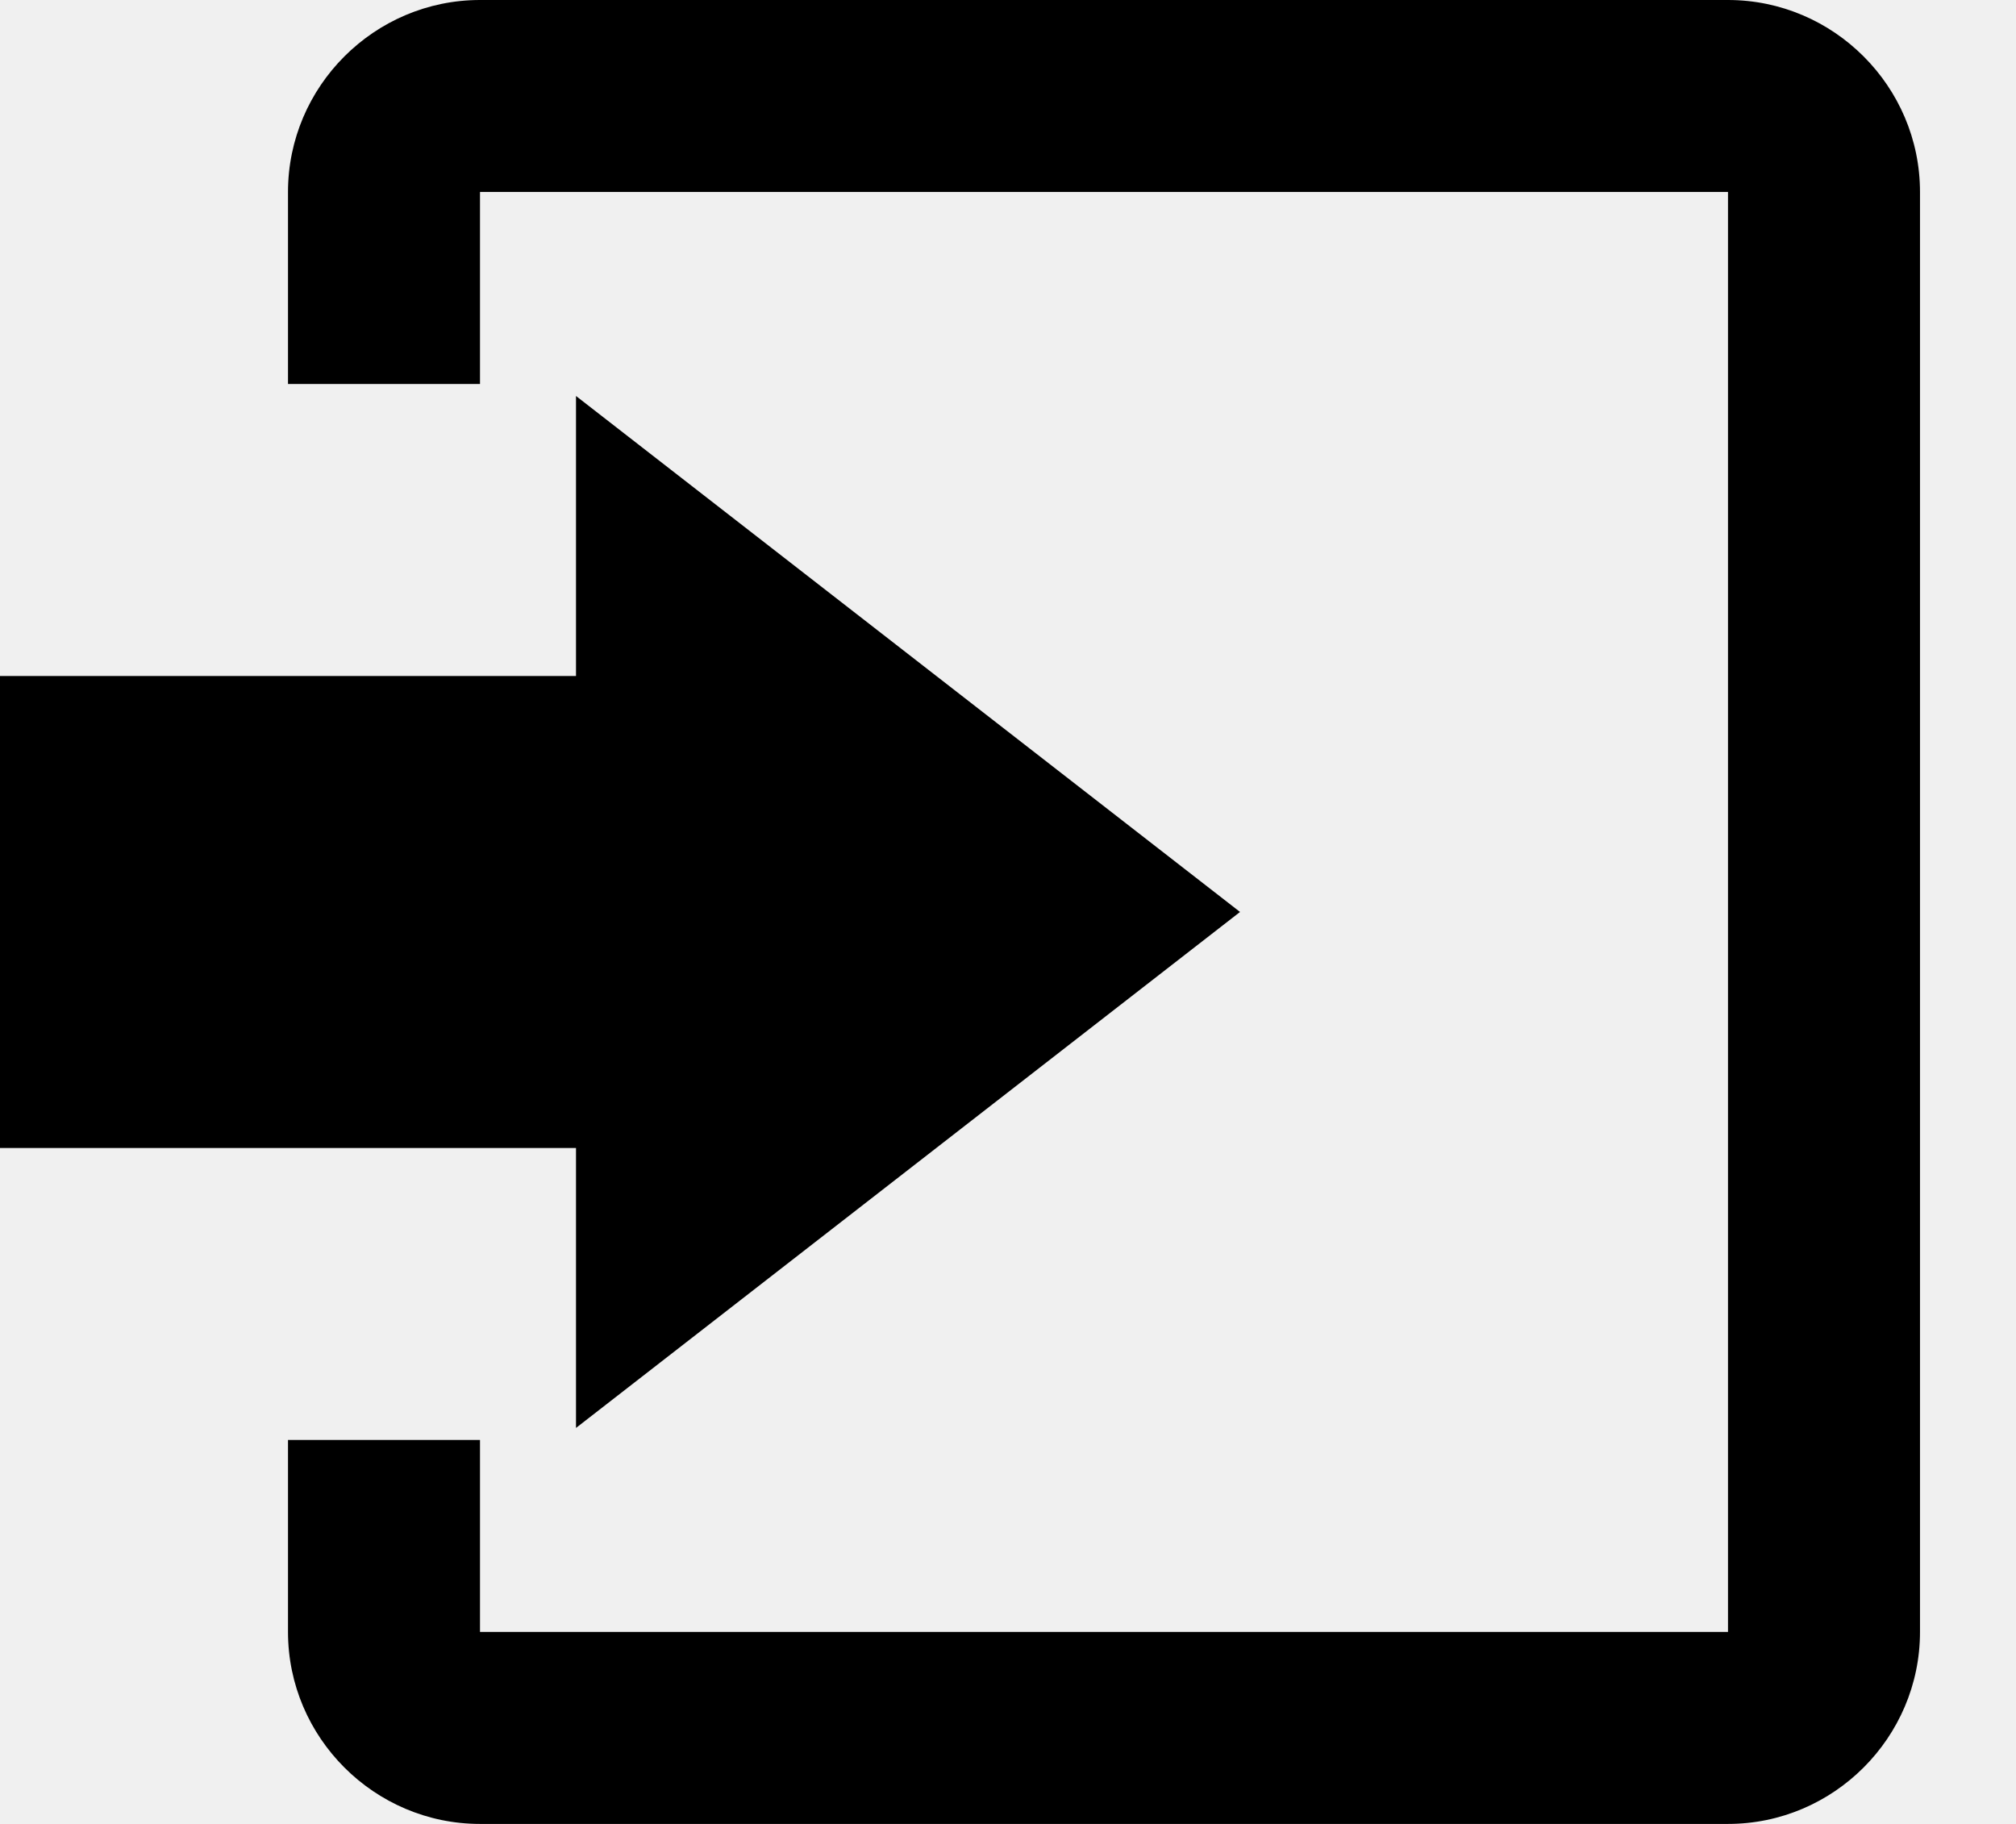
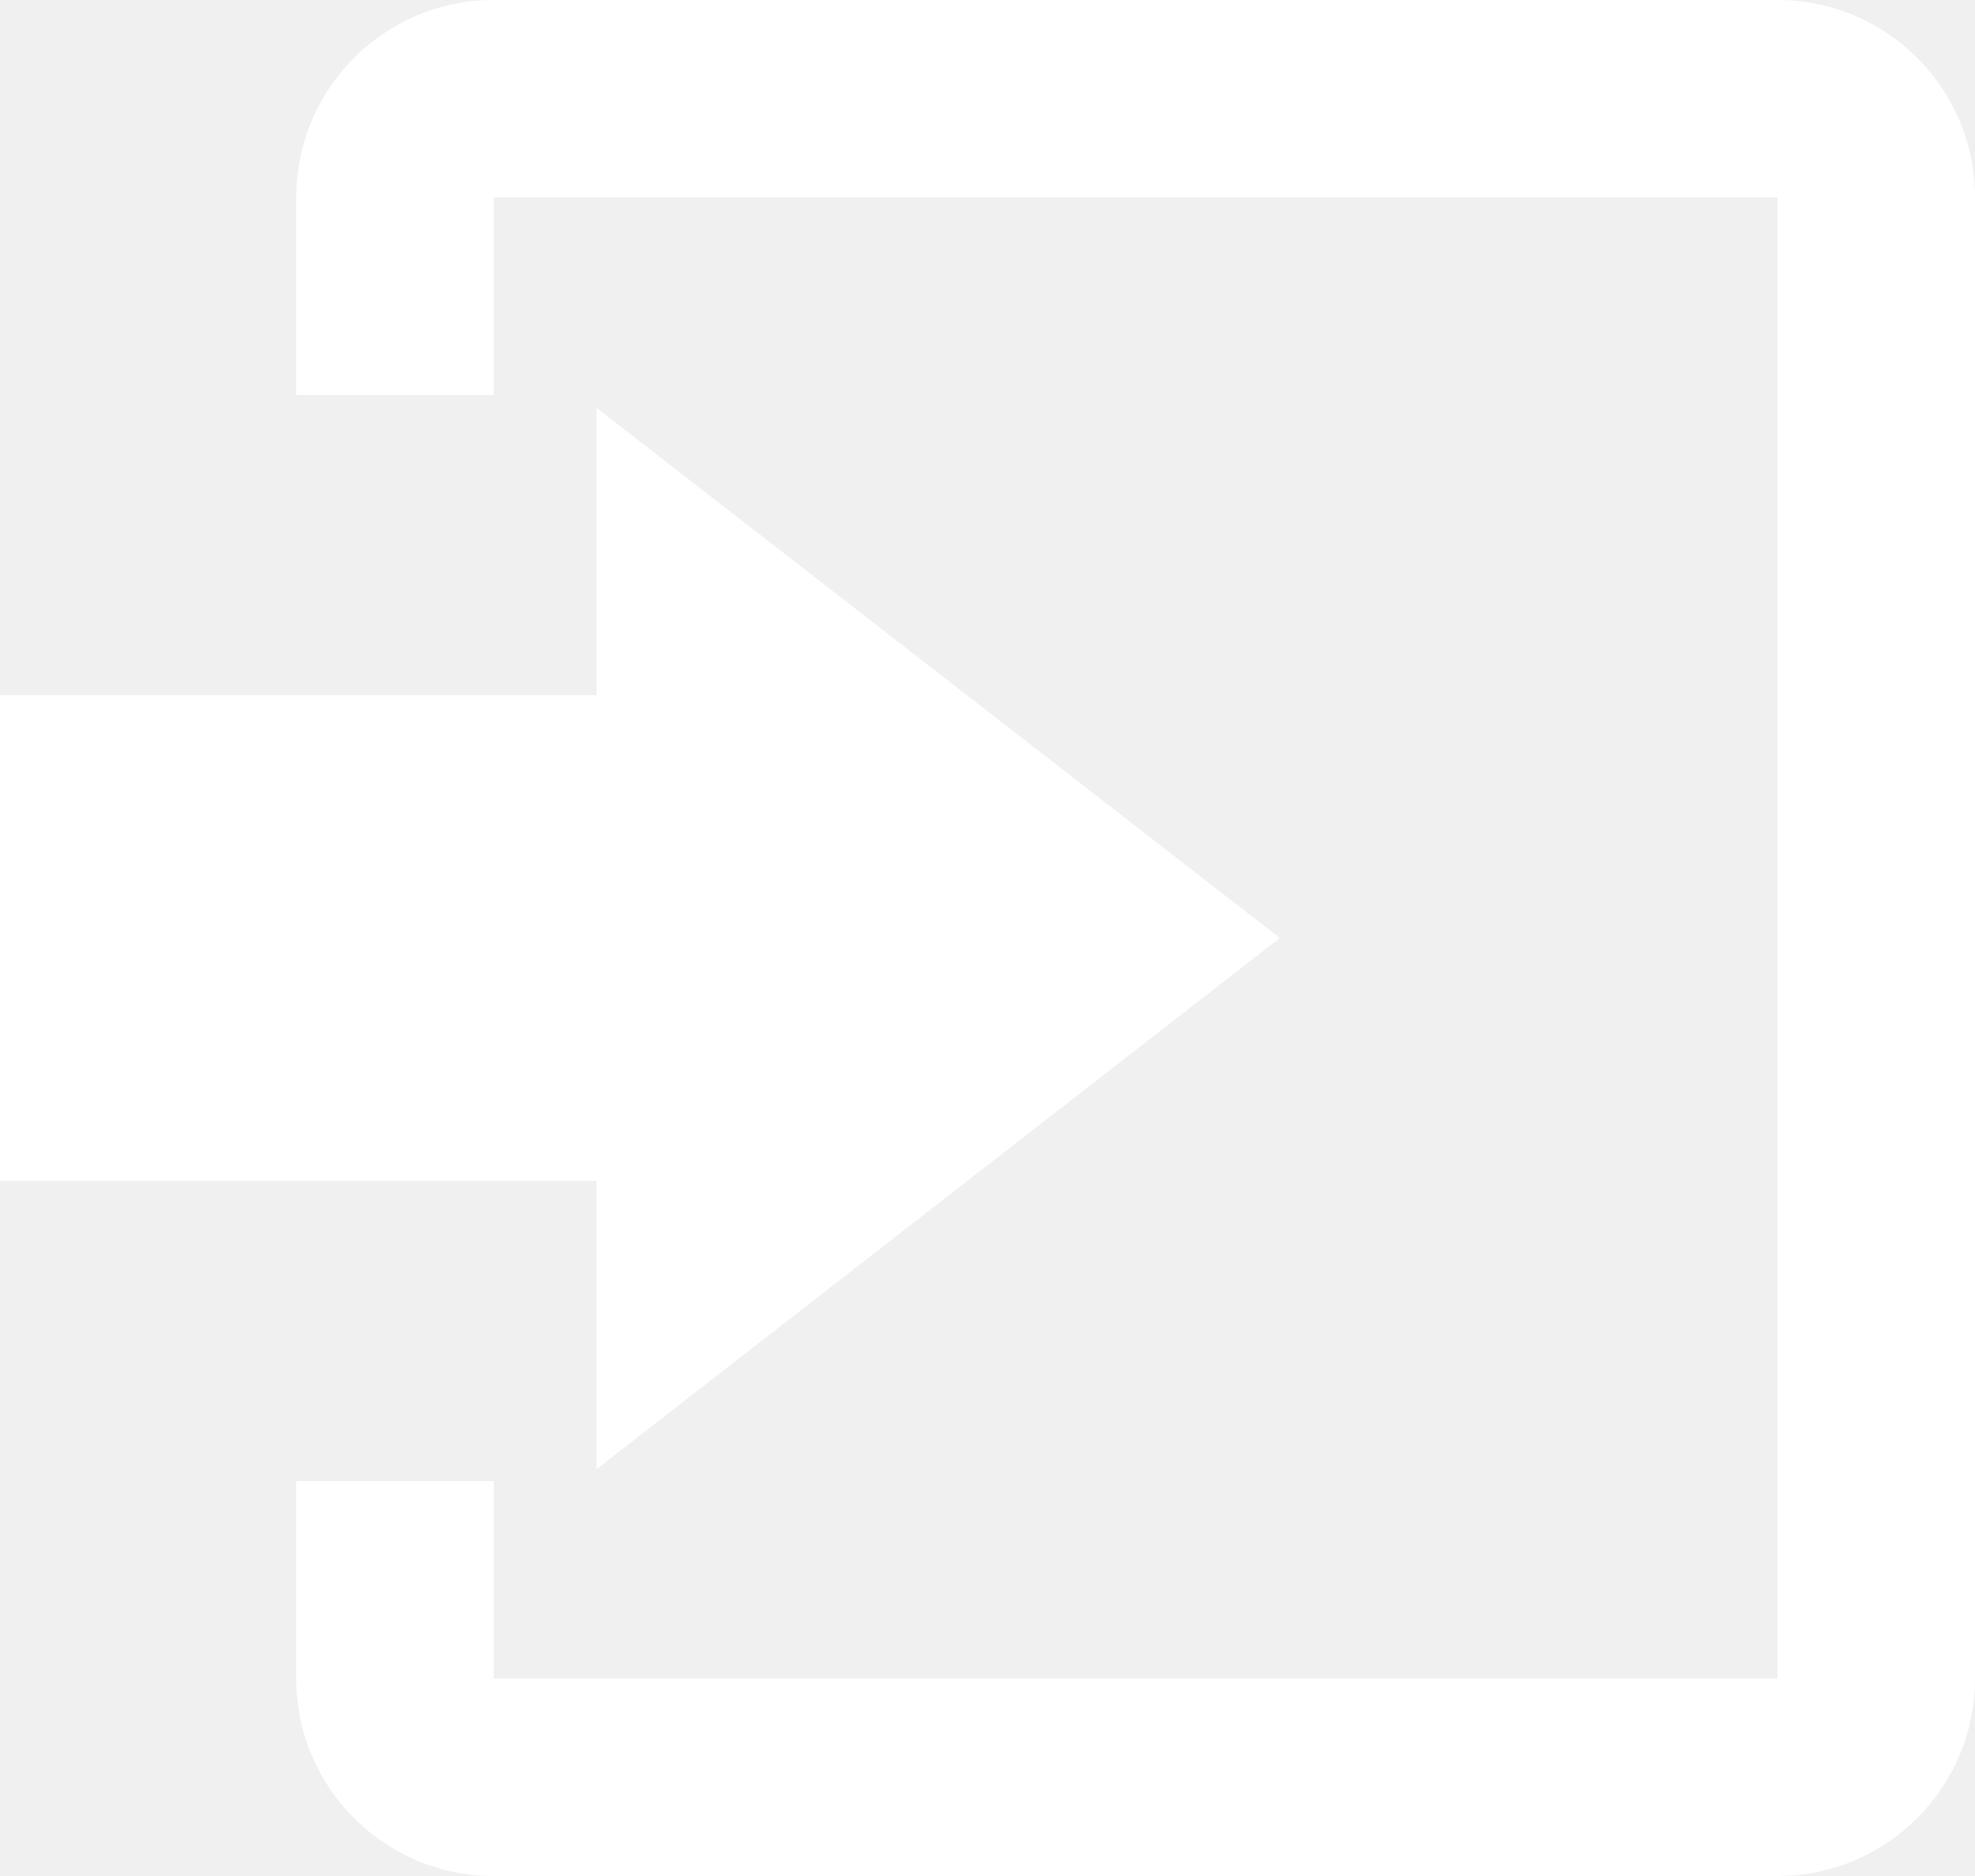
- <svg xmlns="http://www.w3.org/2000/svg" width="21" height="19">
-   <path d="M6 14.875L12.917 9.5 6 4.125v2.917H-.042v4.917H6z" />
-   <path d="M18 0H5C3.9 0 3 .9 3 2v2h2V2h13v15H5v-2H3v2c0 1.1.9 2 2 2h13c1.1 0 2-.9 2-2V2c0-1.1-.9-2-2-2z" />
+ <svg xmlns="http://www.w3.org/2000/svg" width="20" height="19" fill="none">
+   <path d="M6.04 14.88l6.92-5.38-6.92-5.37v2.91H0v4.92h6.04v2.92z" fill="#fff" />
+   <path d="M18 0H5a2 2 0 00-2 2v2h2V2h13v15H5v-2H3v2a2 2 0 002 2h13a2 2 0 002-2V2a2 2 0 00-2-2z" fill="#fff" />
</svg>
